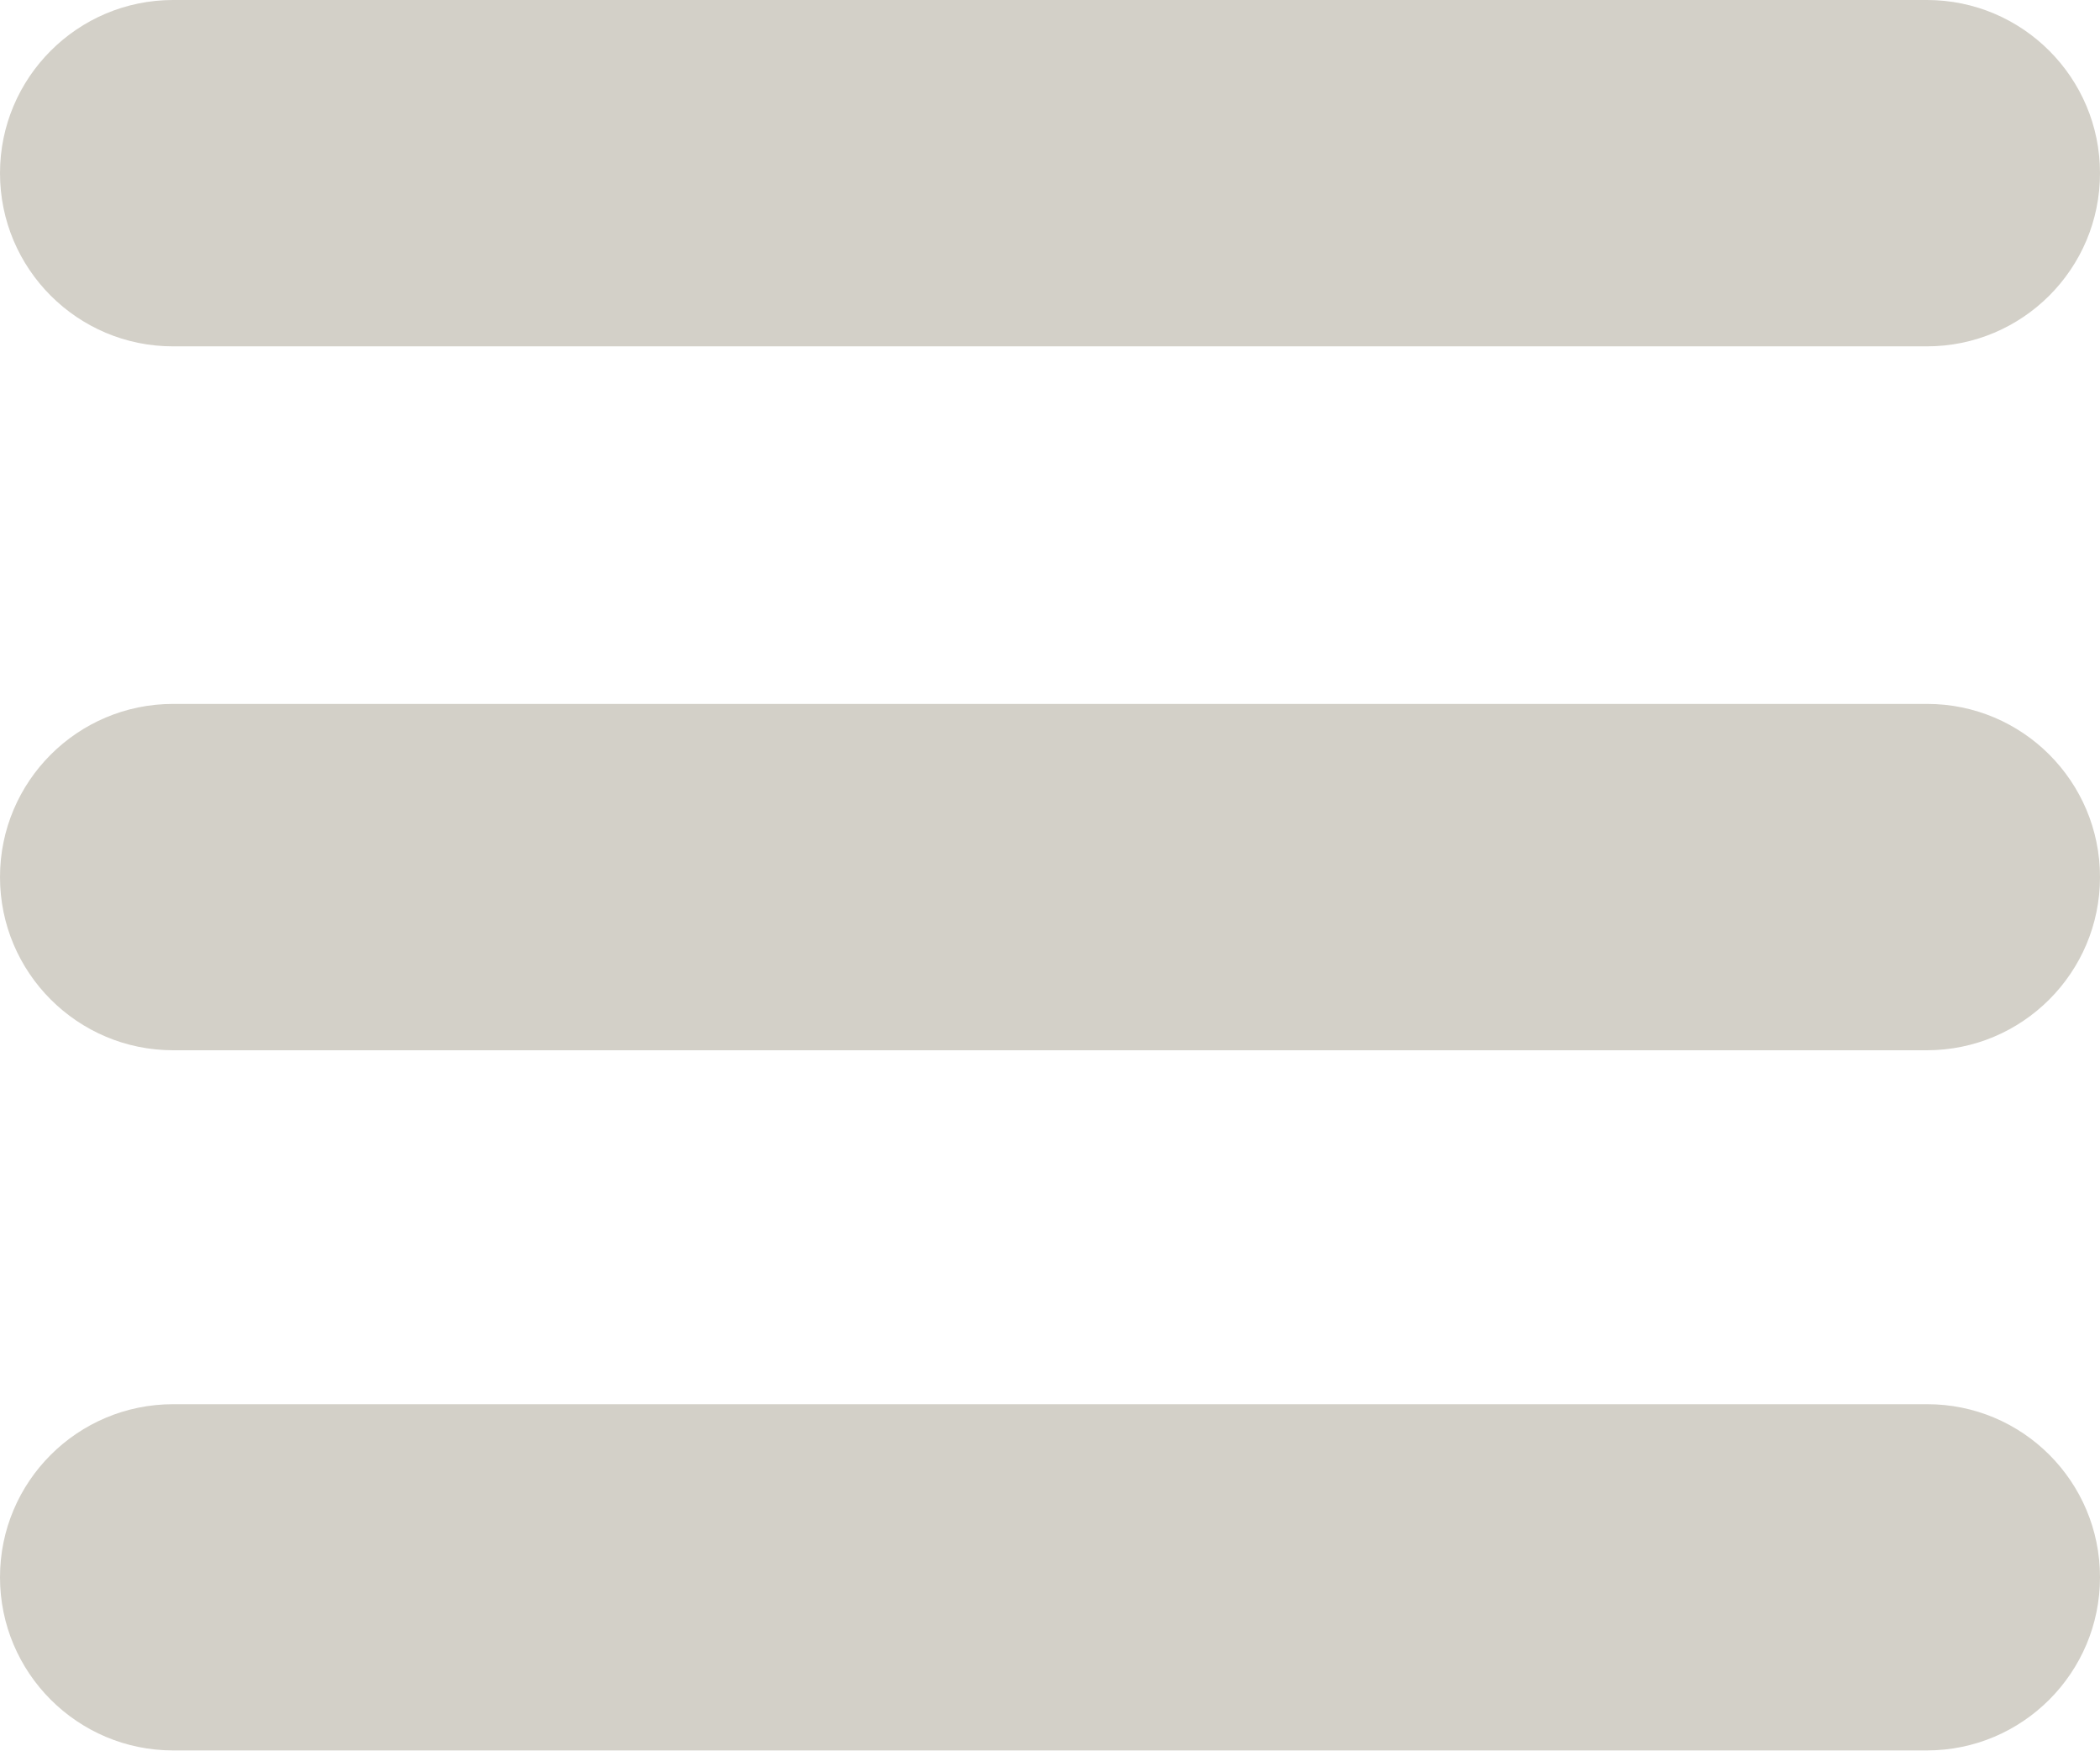
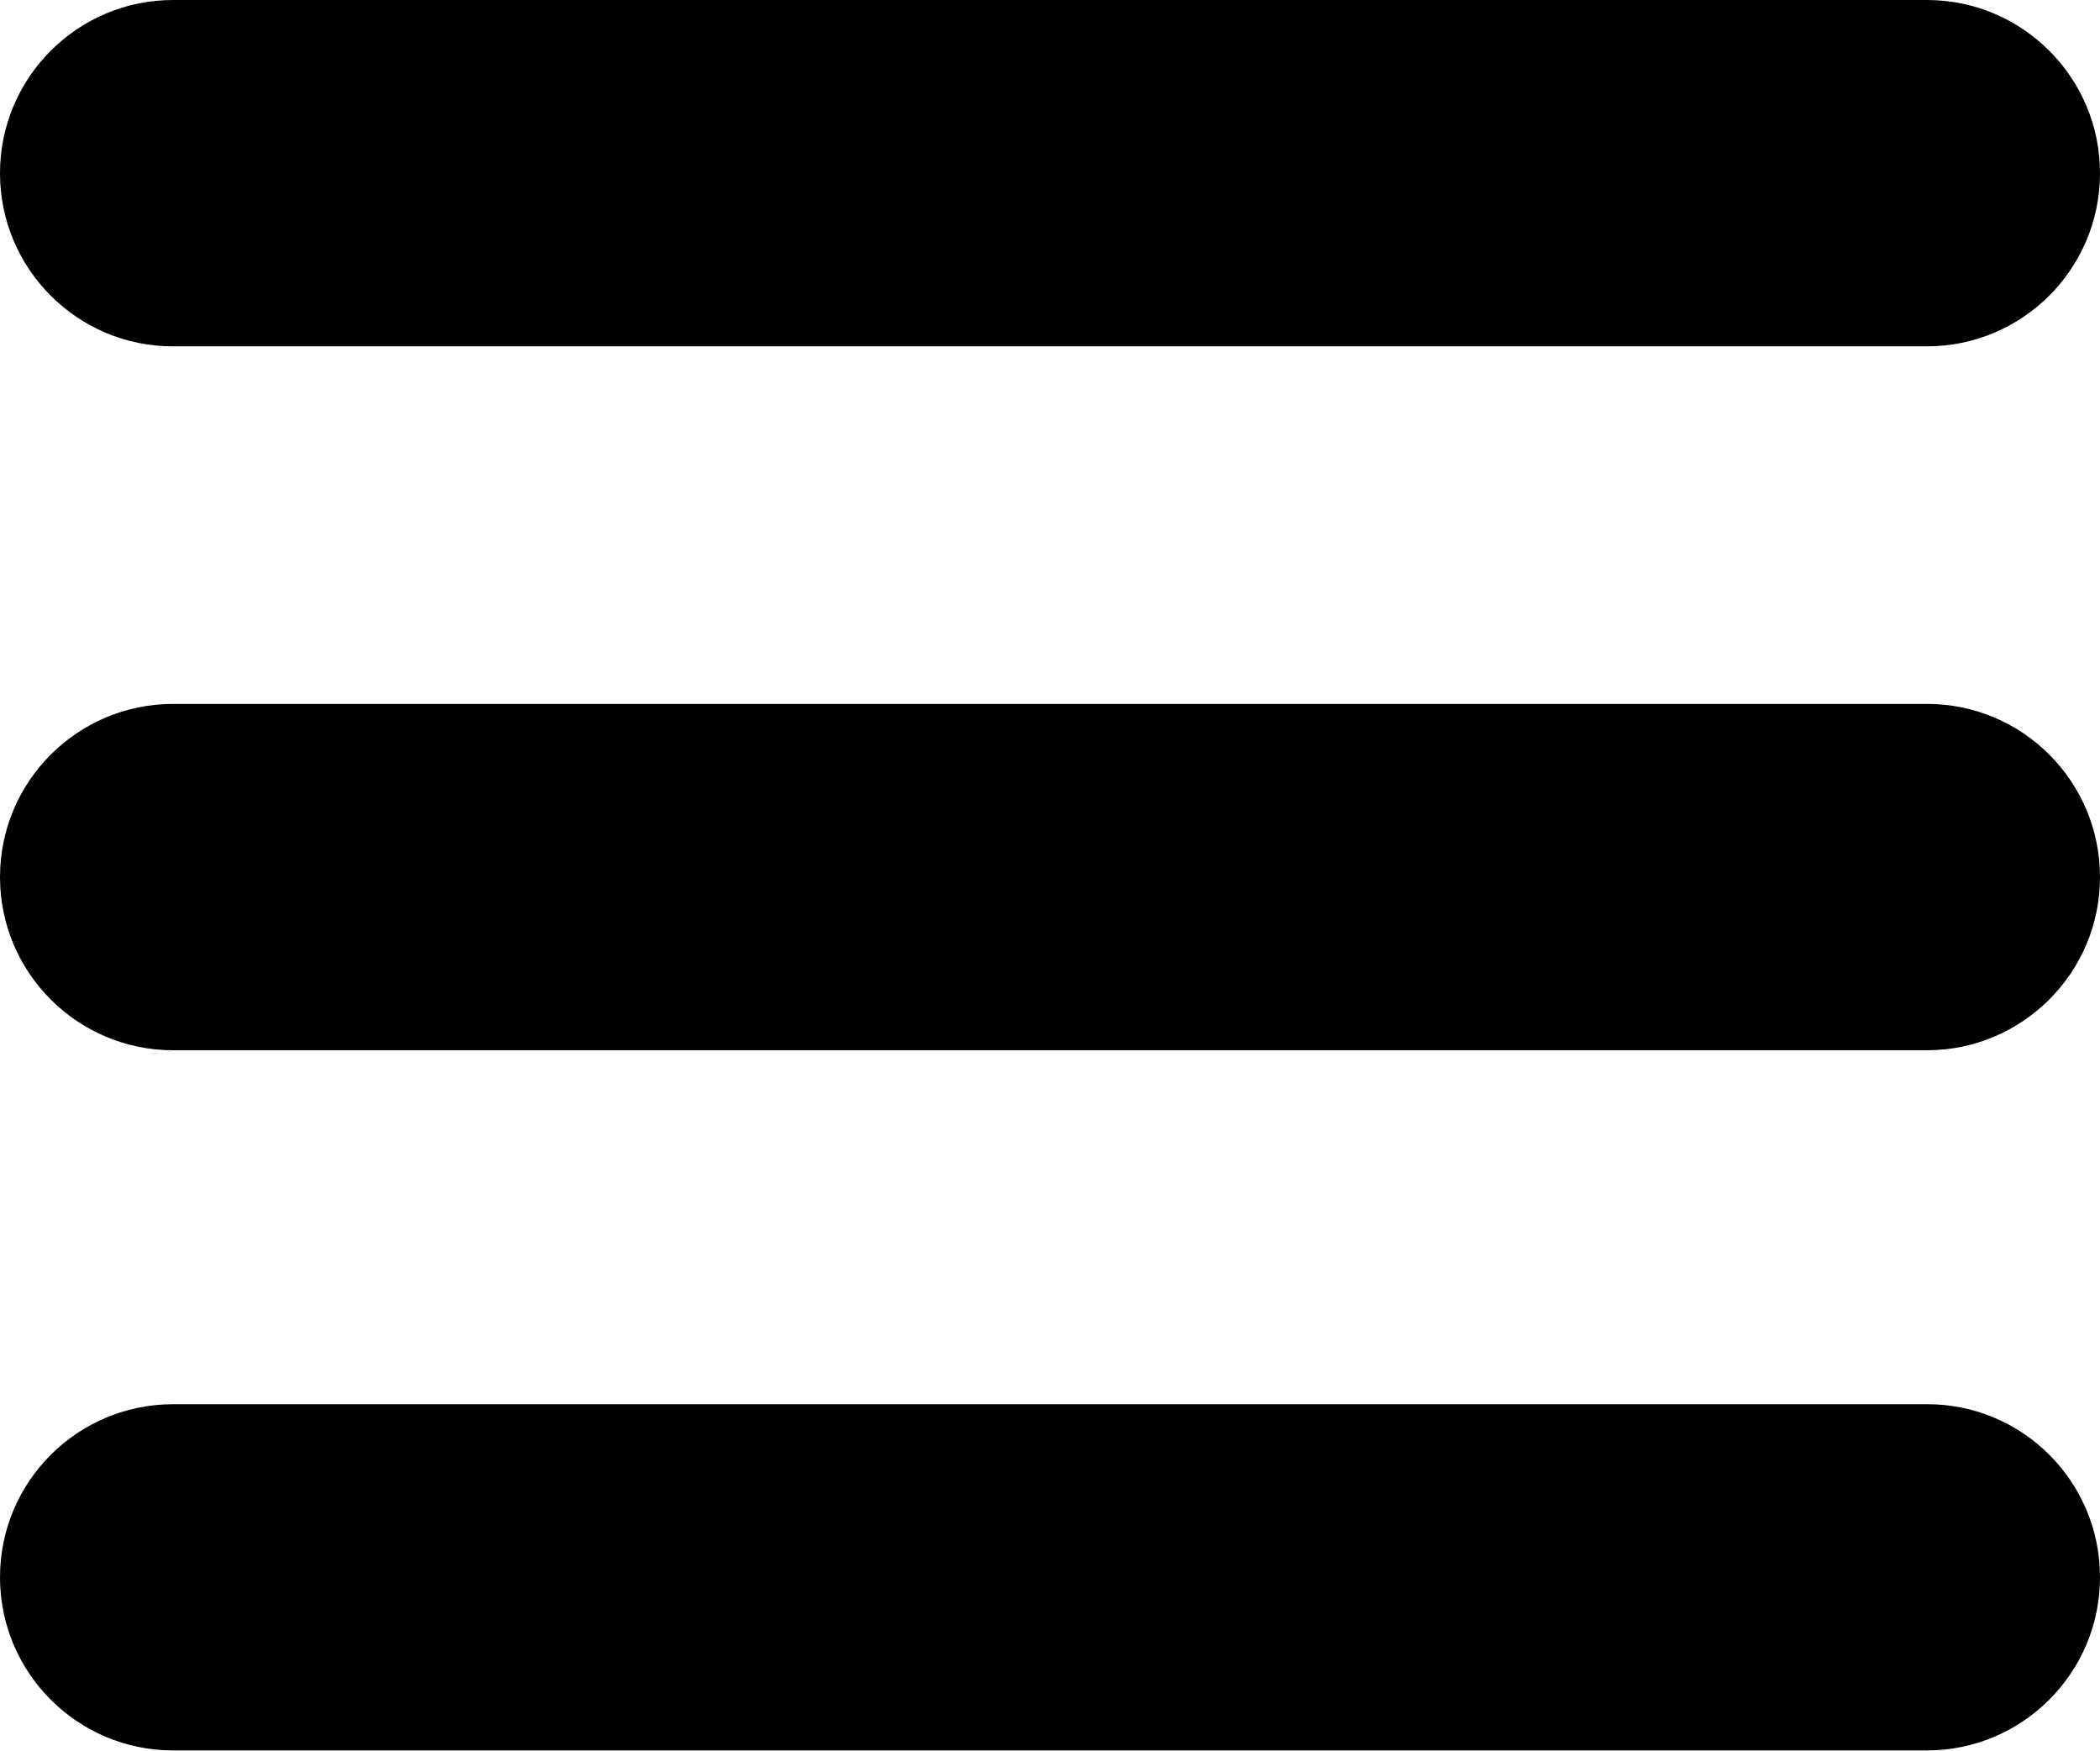
- <svg xmlns="http://www.w3.org/2000/svg" viewBox="0 0 18 15" style="fill:#d3d0c8">
+ <svg xmlns="http://www.w3.org/2000/svg" viewBox="0 0 18 15">
  <path d="M18,1.484c0,0.82-0.665,1.484-1.484,1.484H1.484C0.665,2.969,0,2.304,0,1.484l0,0C0,0.665,0.665,0,1.484,0 h15.032C17.335,0,18,0.665,18,1.484L18,1.484z M18,7.516C18,8.335,17.335,9,16.516,9H1.484C0.665,9,0,8.335,0,7.516l0,0 c0-0.82,0.665-1.484,1.484-1.484h15.032C17.335,6.031,18,6.696,18,7.516L18,7.516z M18,13.516C18,14.335,17.335,15,16.516,15H1.484 C0.665,15,0,14.335,0,13.516l0,0c0-0.82,0.665-1.483,1.484-1.483h15.032C17.335,12.031,18,12.695,18,13.516L18,13.516z" />
</svg>
